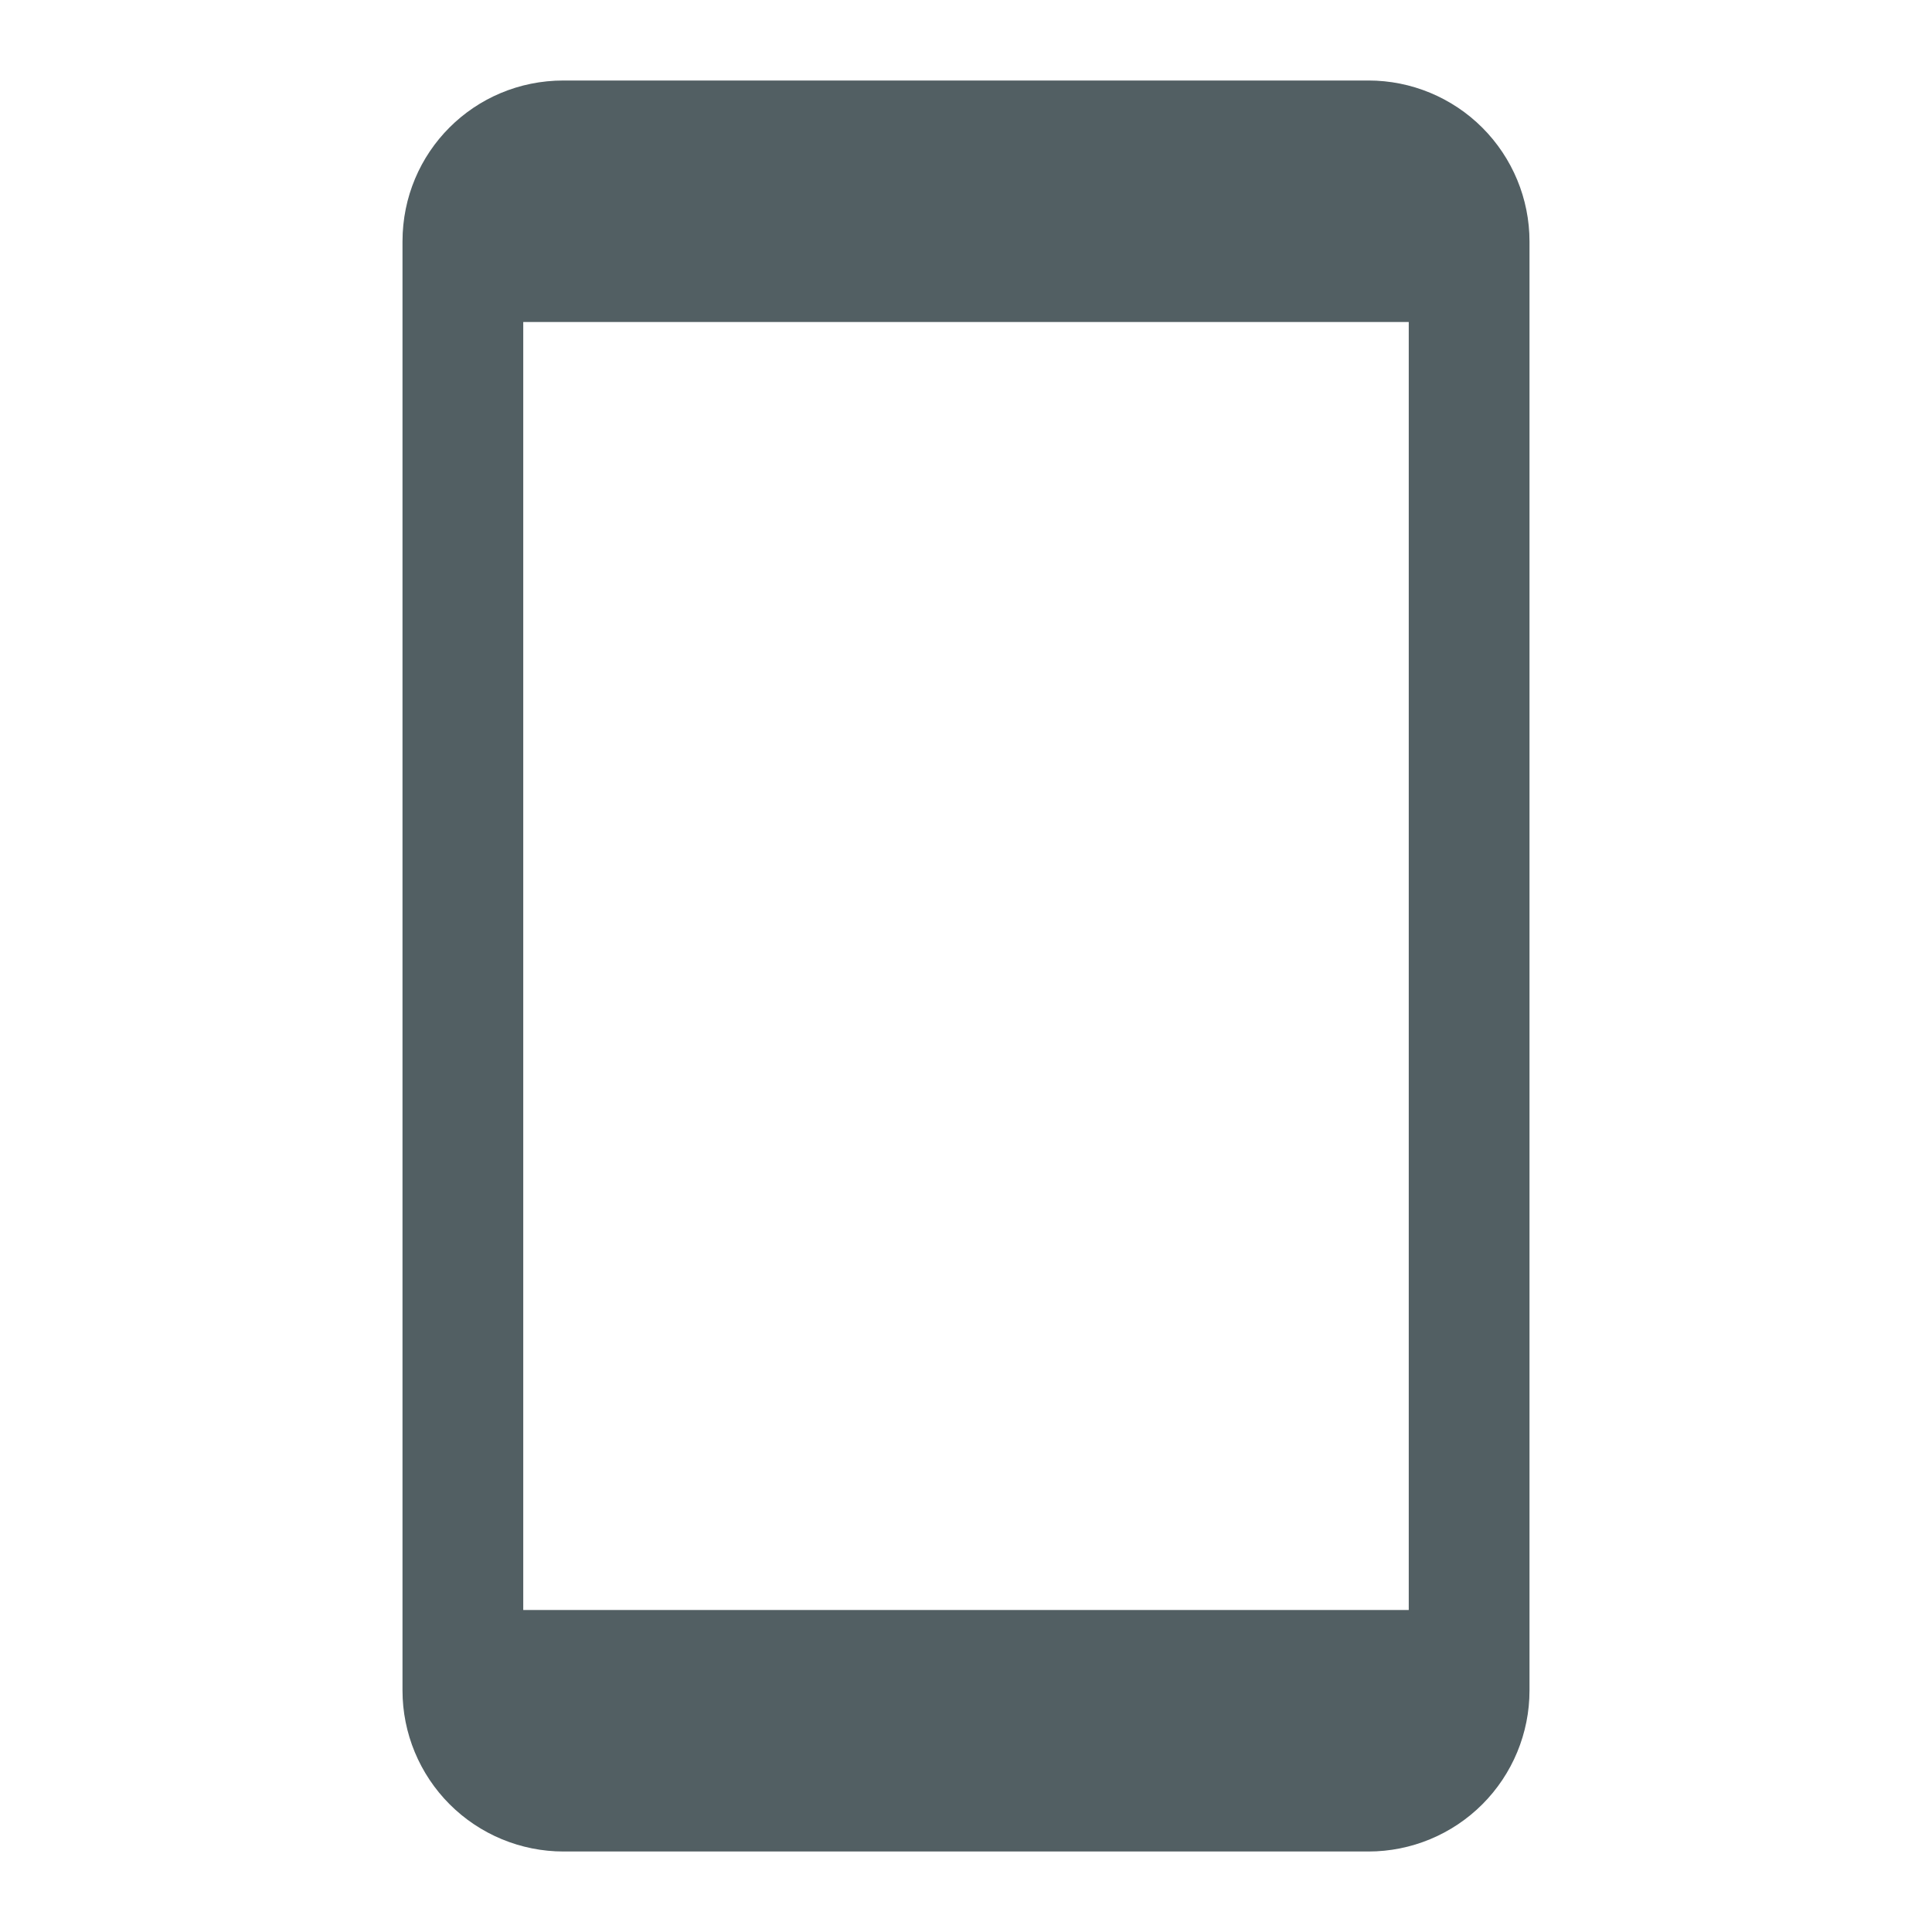
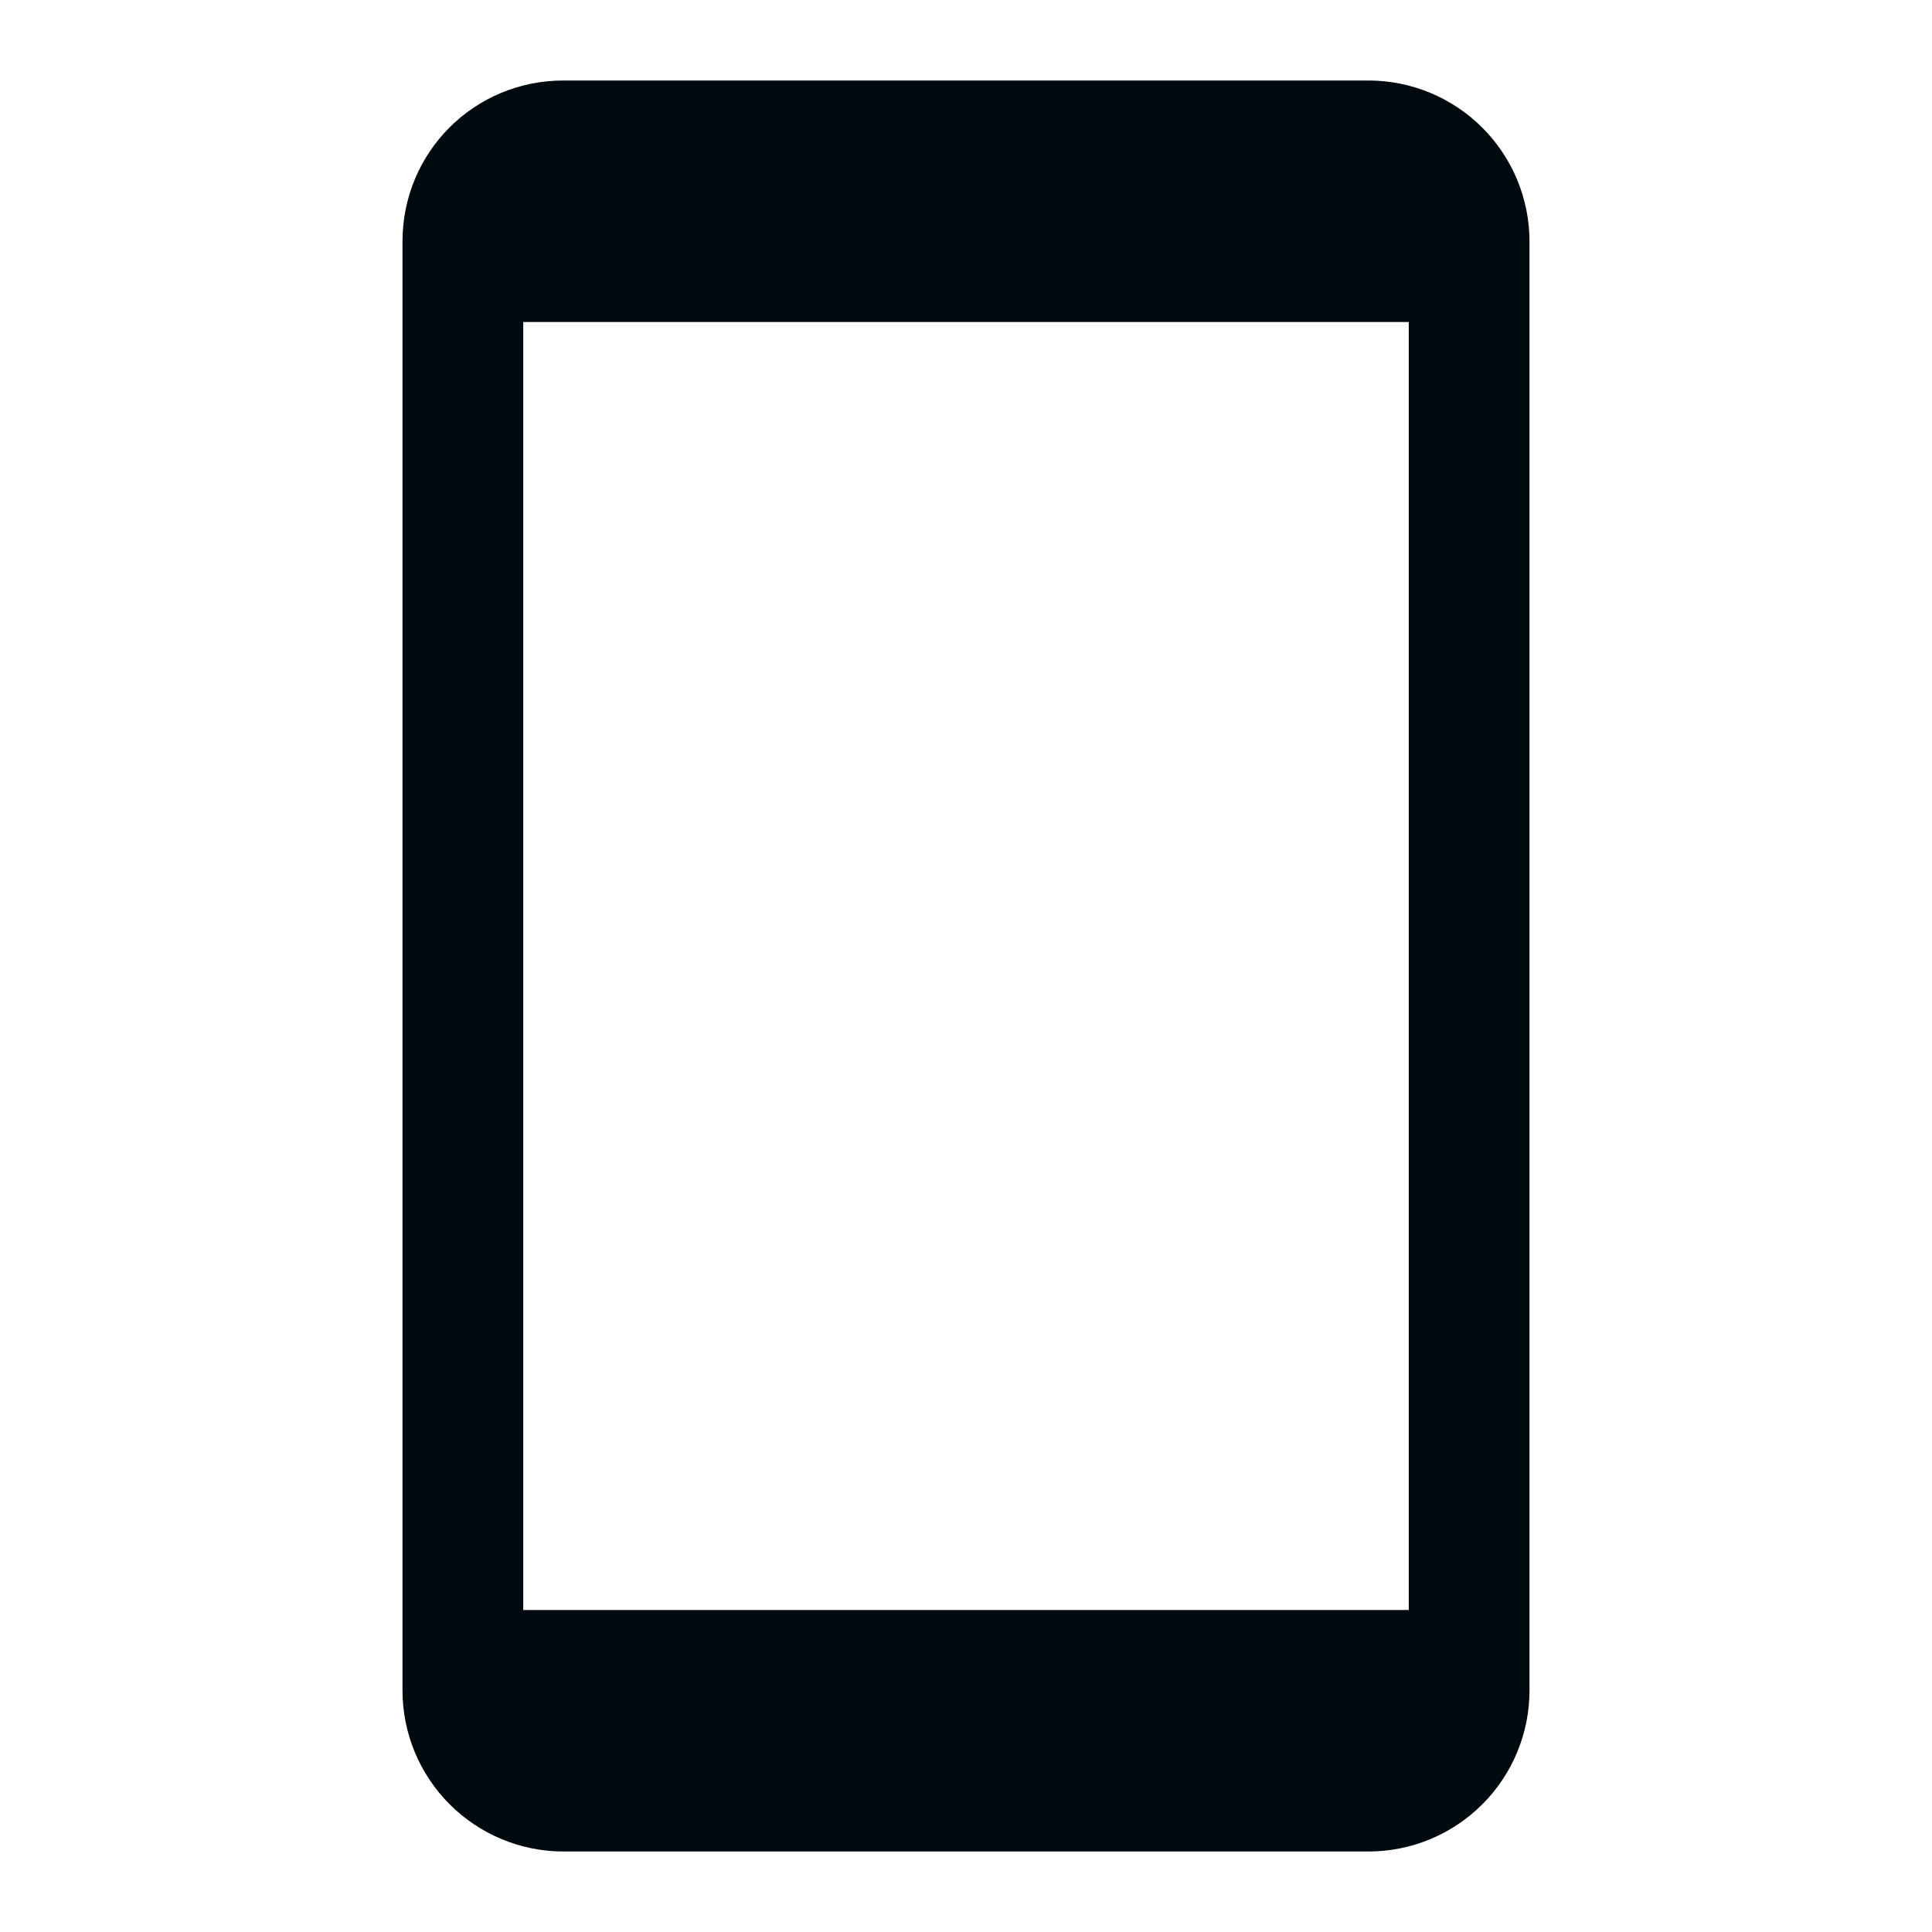
<svg xmlns="http://www.w3.org/2000/svg" width="24" height="24" viewBox="0 0 24 24" fill="none">
-   <path d="M17.5 20H6.5V4H17.5M17 1H7C5.89 1 5 1.89 5 3V21C5 21.53 5.211 22.039 5.586 22.414C5.961 22.789 6.47 23 7 23H17C17.53 23 18.039 22.789 18.414 22.414C18.789 22.039 19 21.53 19 21V3C19 2.47 18.789 1.961 18.414 1.586C18.039 1.211 17.53 1 17 1Z" fill="#525F63" />
+   <path d="M17.5 20H6.5V4H17.5M17 1H7C5.89 1 5 1.89 5 3V21C5 21.53 5.211 22.039 5.586 22.414C5.961 22.789 6.47 23 7 23H17C17.53 23 18.039 22.789 18.414 22.414C18.789 22.039 19 21.53 19 21V3C19 2.47 18.789 1.961 18.414 1.586C18.039 1.211 17.53 1 17 1Z" fill="#010a0e" />
</svg>
